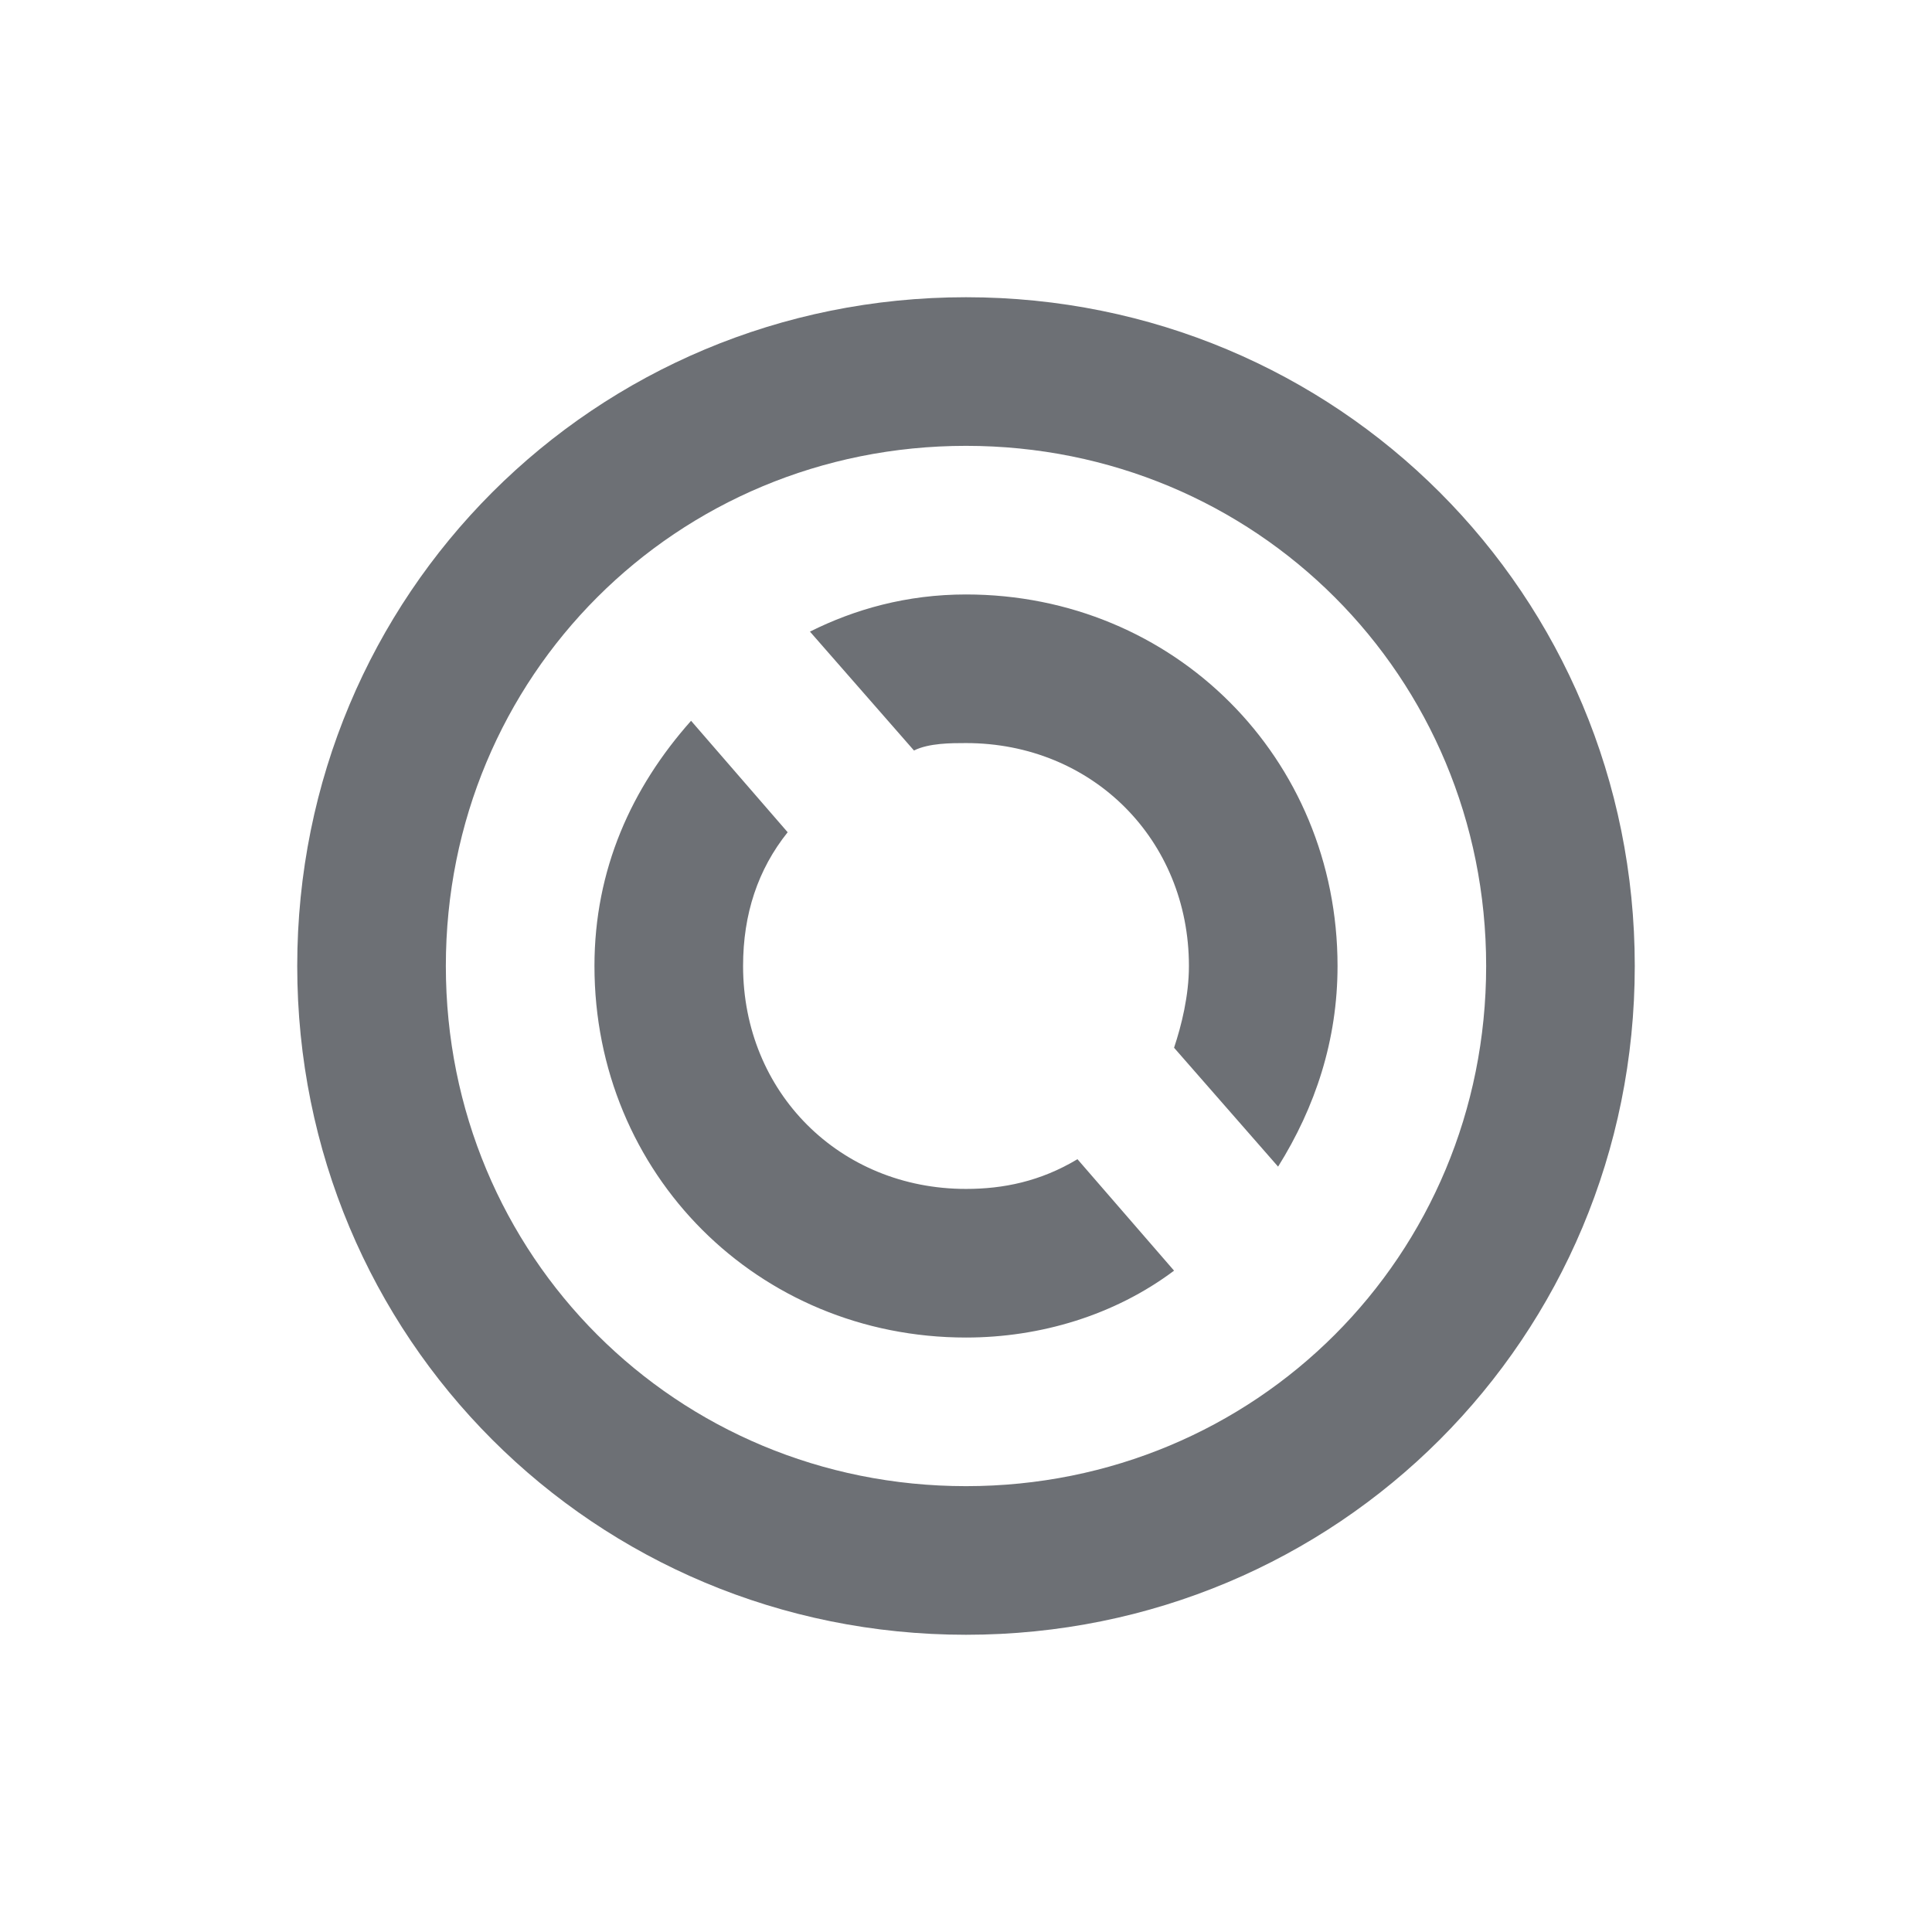
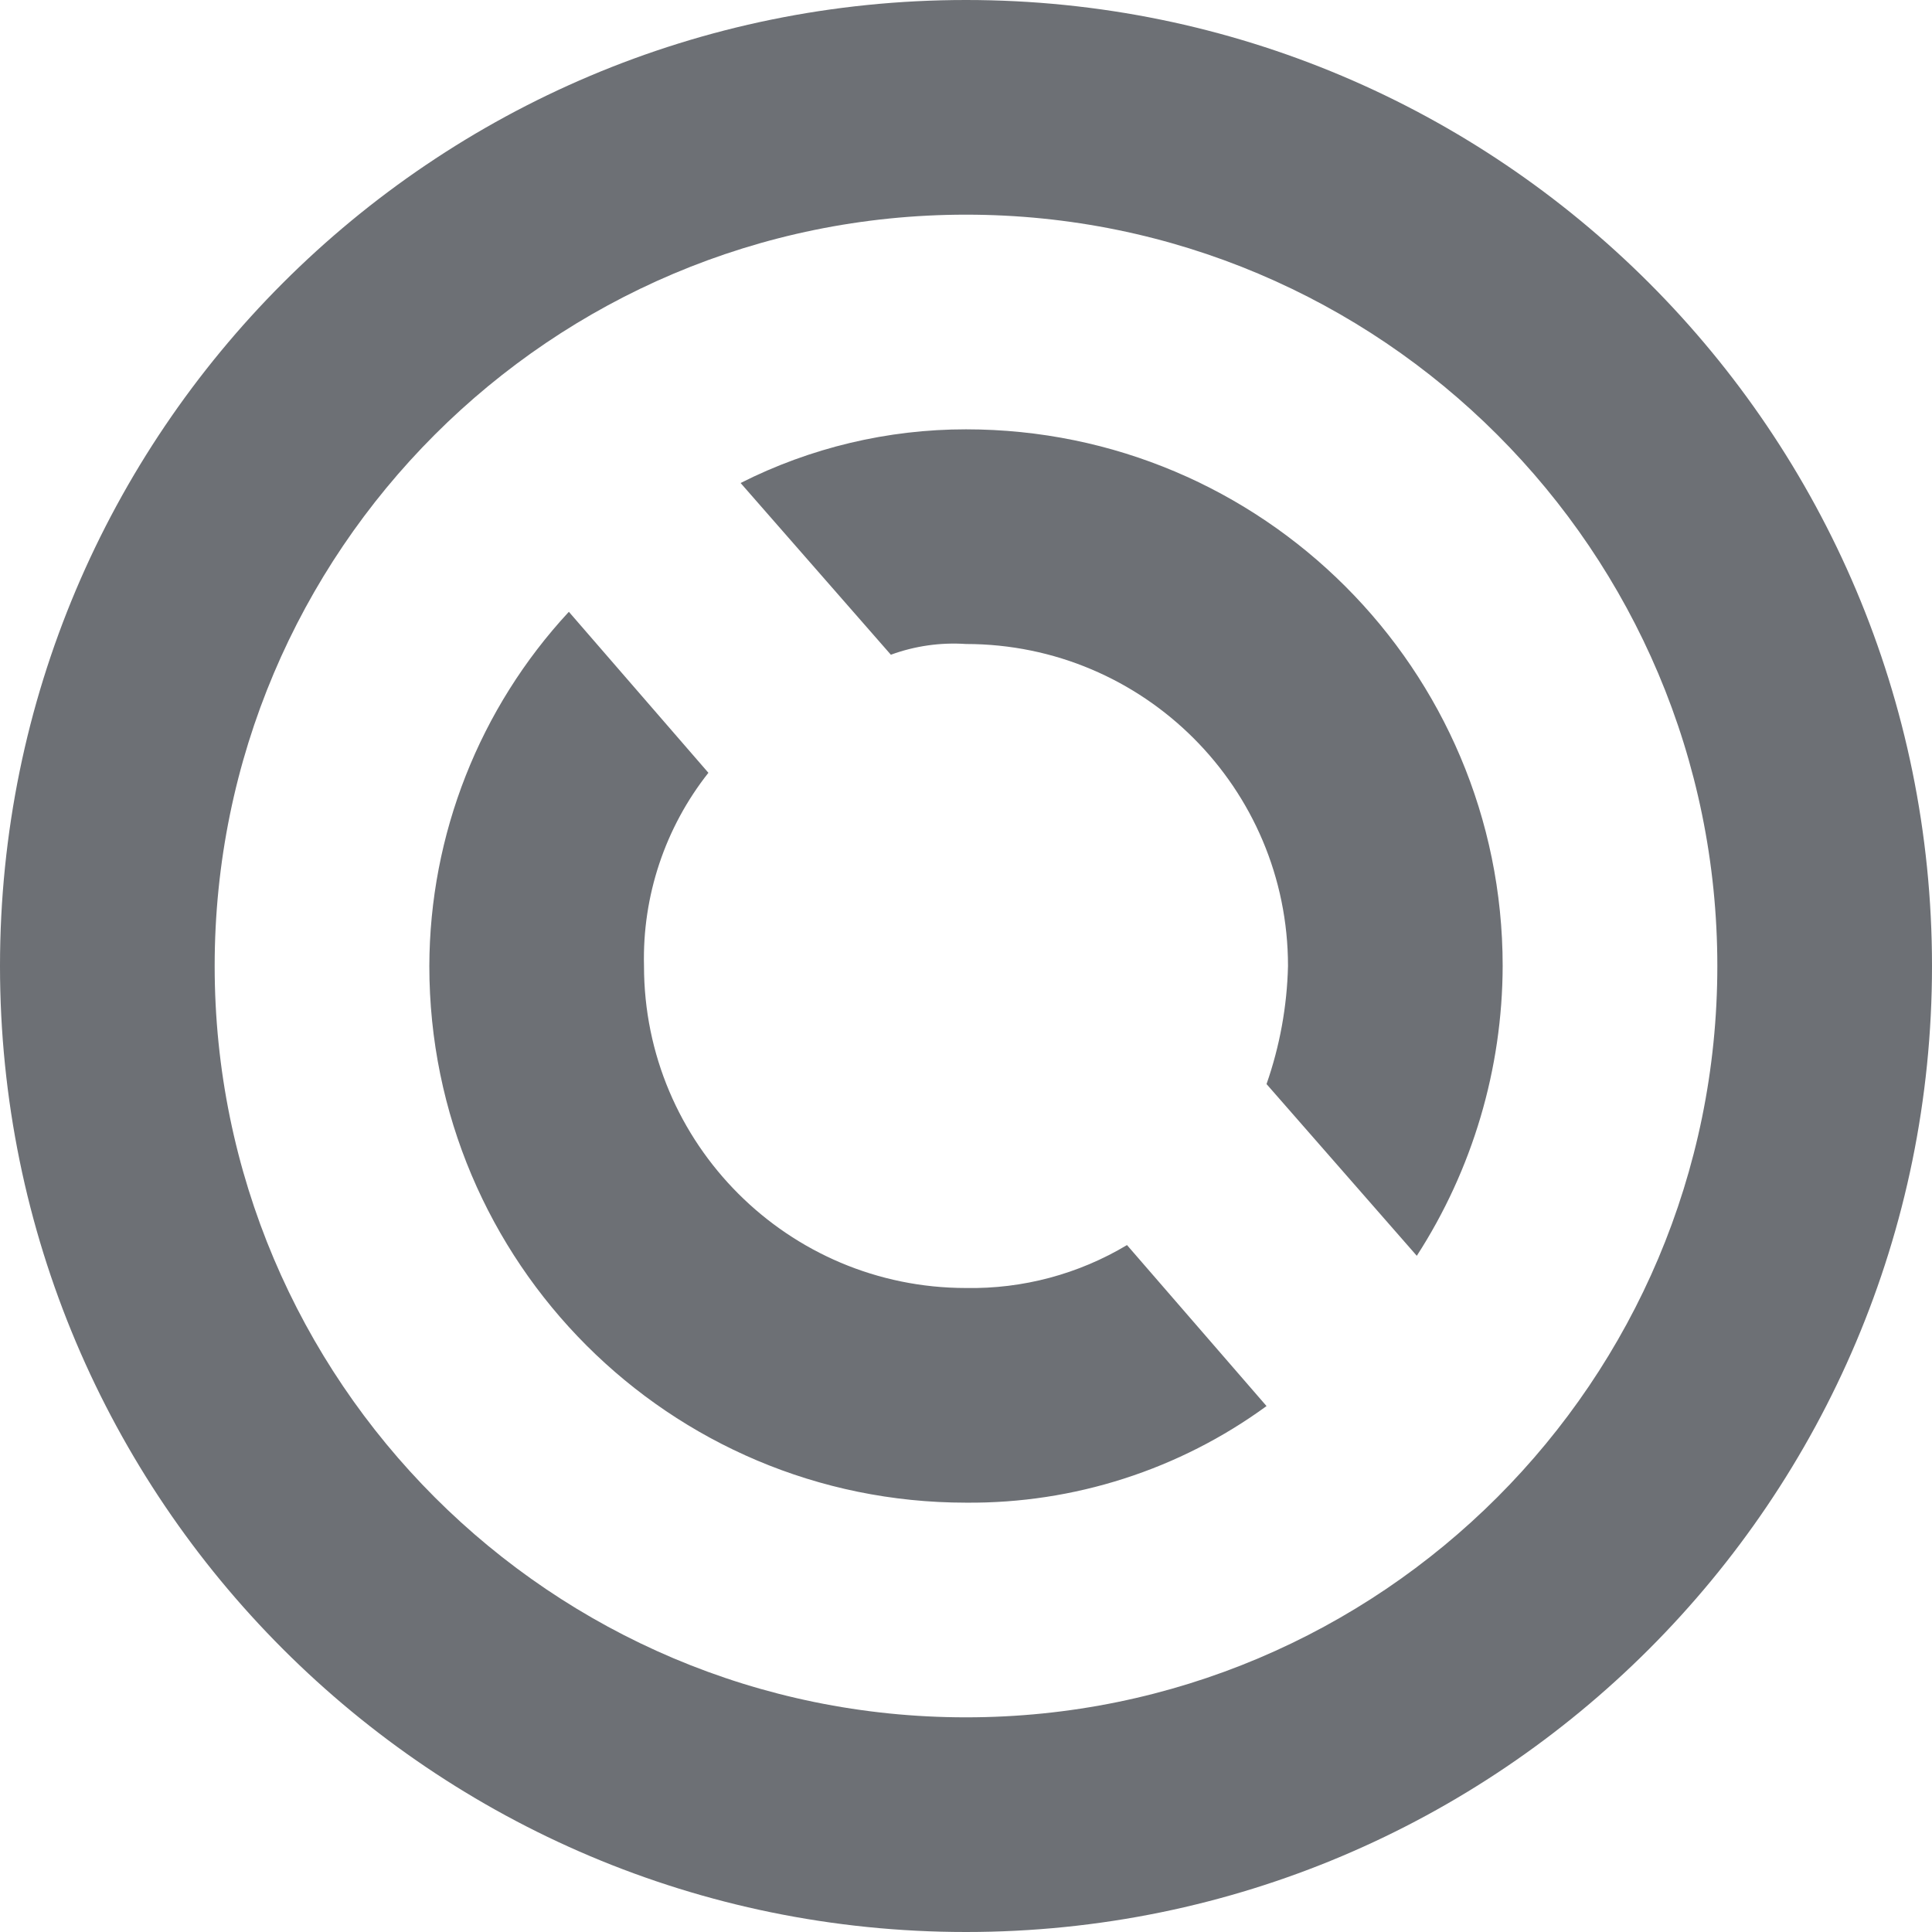
- <svg xmlns="http://www.w3.org/2000/svg" version="1.1" id="Layer_1" x="0px" y="0px" viewBox="0 0 26 26" enable-background="new 0 0 26 26" xml:space="preserve">
-   <path fill-rule="evenodd" clip-rule="evenodd" fill="#6D7075" d="M13,22c-5,0-9-4-9-9c0-5,4-9,9-9s9,4,9,9C22,18,18,22,13,22z M13,6  c-3.9,0-7,3.1-7,7s3.1,7,7,7s7-3.1,7-7S16.9,6,13,6z M17.2,15.7l-1.4-1.6c0.1-0.3,0.2-0.7,0.2-1.1c0-1.7-1.3-3-3-3  c-0.2,0-0.5,0-0.7,0.1l-1.4-1.6C11.5,8.2,12.2,8,13,8c2.8,0,5,2.2,5,5C18,14,17.7,14.9,17.2,15.7z M9.5,9.5C9.5,9.4,9.5,9.4,9.5,9.5  L9.5,9.5z M10.6,11.2C10.2,11.7,10,12.3,10,13c0,1.7,1.3,3,3,3c0.5,0,1-0.1,1.5-0.4l1.3,1.5C15,17.7,14,18,13,18c-2.8,0-5-2.2-5-5  c0-1.3,0.5-2.4,1.3-3.3L10.6,11.2z" />
+ <svg xmlns="http://www.w3.org/2000/svg" viewBox="0 0 18 18">
+   <path d="M13,22a9,9,0,1,1,9-9A9,9,0,0,1,13,22ZM13,6a7,7,0,1,0,7,7A7,7,0,0,0,13,6Zm4.2,9.7-1.4-1.6A3.59,3.59,0,0,0,16,13a3,3,0,0,0-3-3,1.7,1.7,0,0,0-.7.1L10.9,8.5A4.65,4.65,0,0,1,13,8a5,5,0,0,1,5,5A5,5,0,0,1,17.2,15.7ZM9.5,9.5Zm1.1,1.7A2.79,2.79,0,0,0,10,13a3,3,0,0,0,3,3,2.82,2.82,0,0,0,1.5-.4l1.3,1.5A4.68,4.68,0,0,1,13,18a5,5,0,0,1-5-5A4.87,4.87,0,0,1,9.3,9.7Z" transform="translate(-4 -4)" fill="#6d7075" fill-rule="evenodd" />
</svg>
